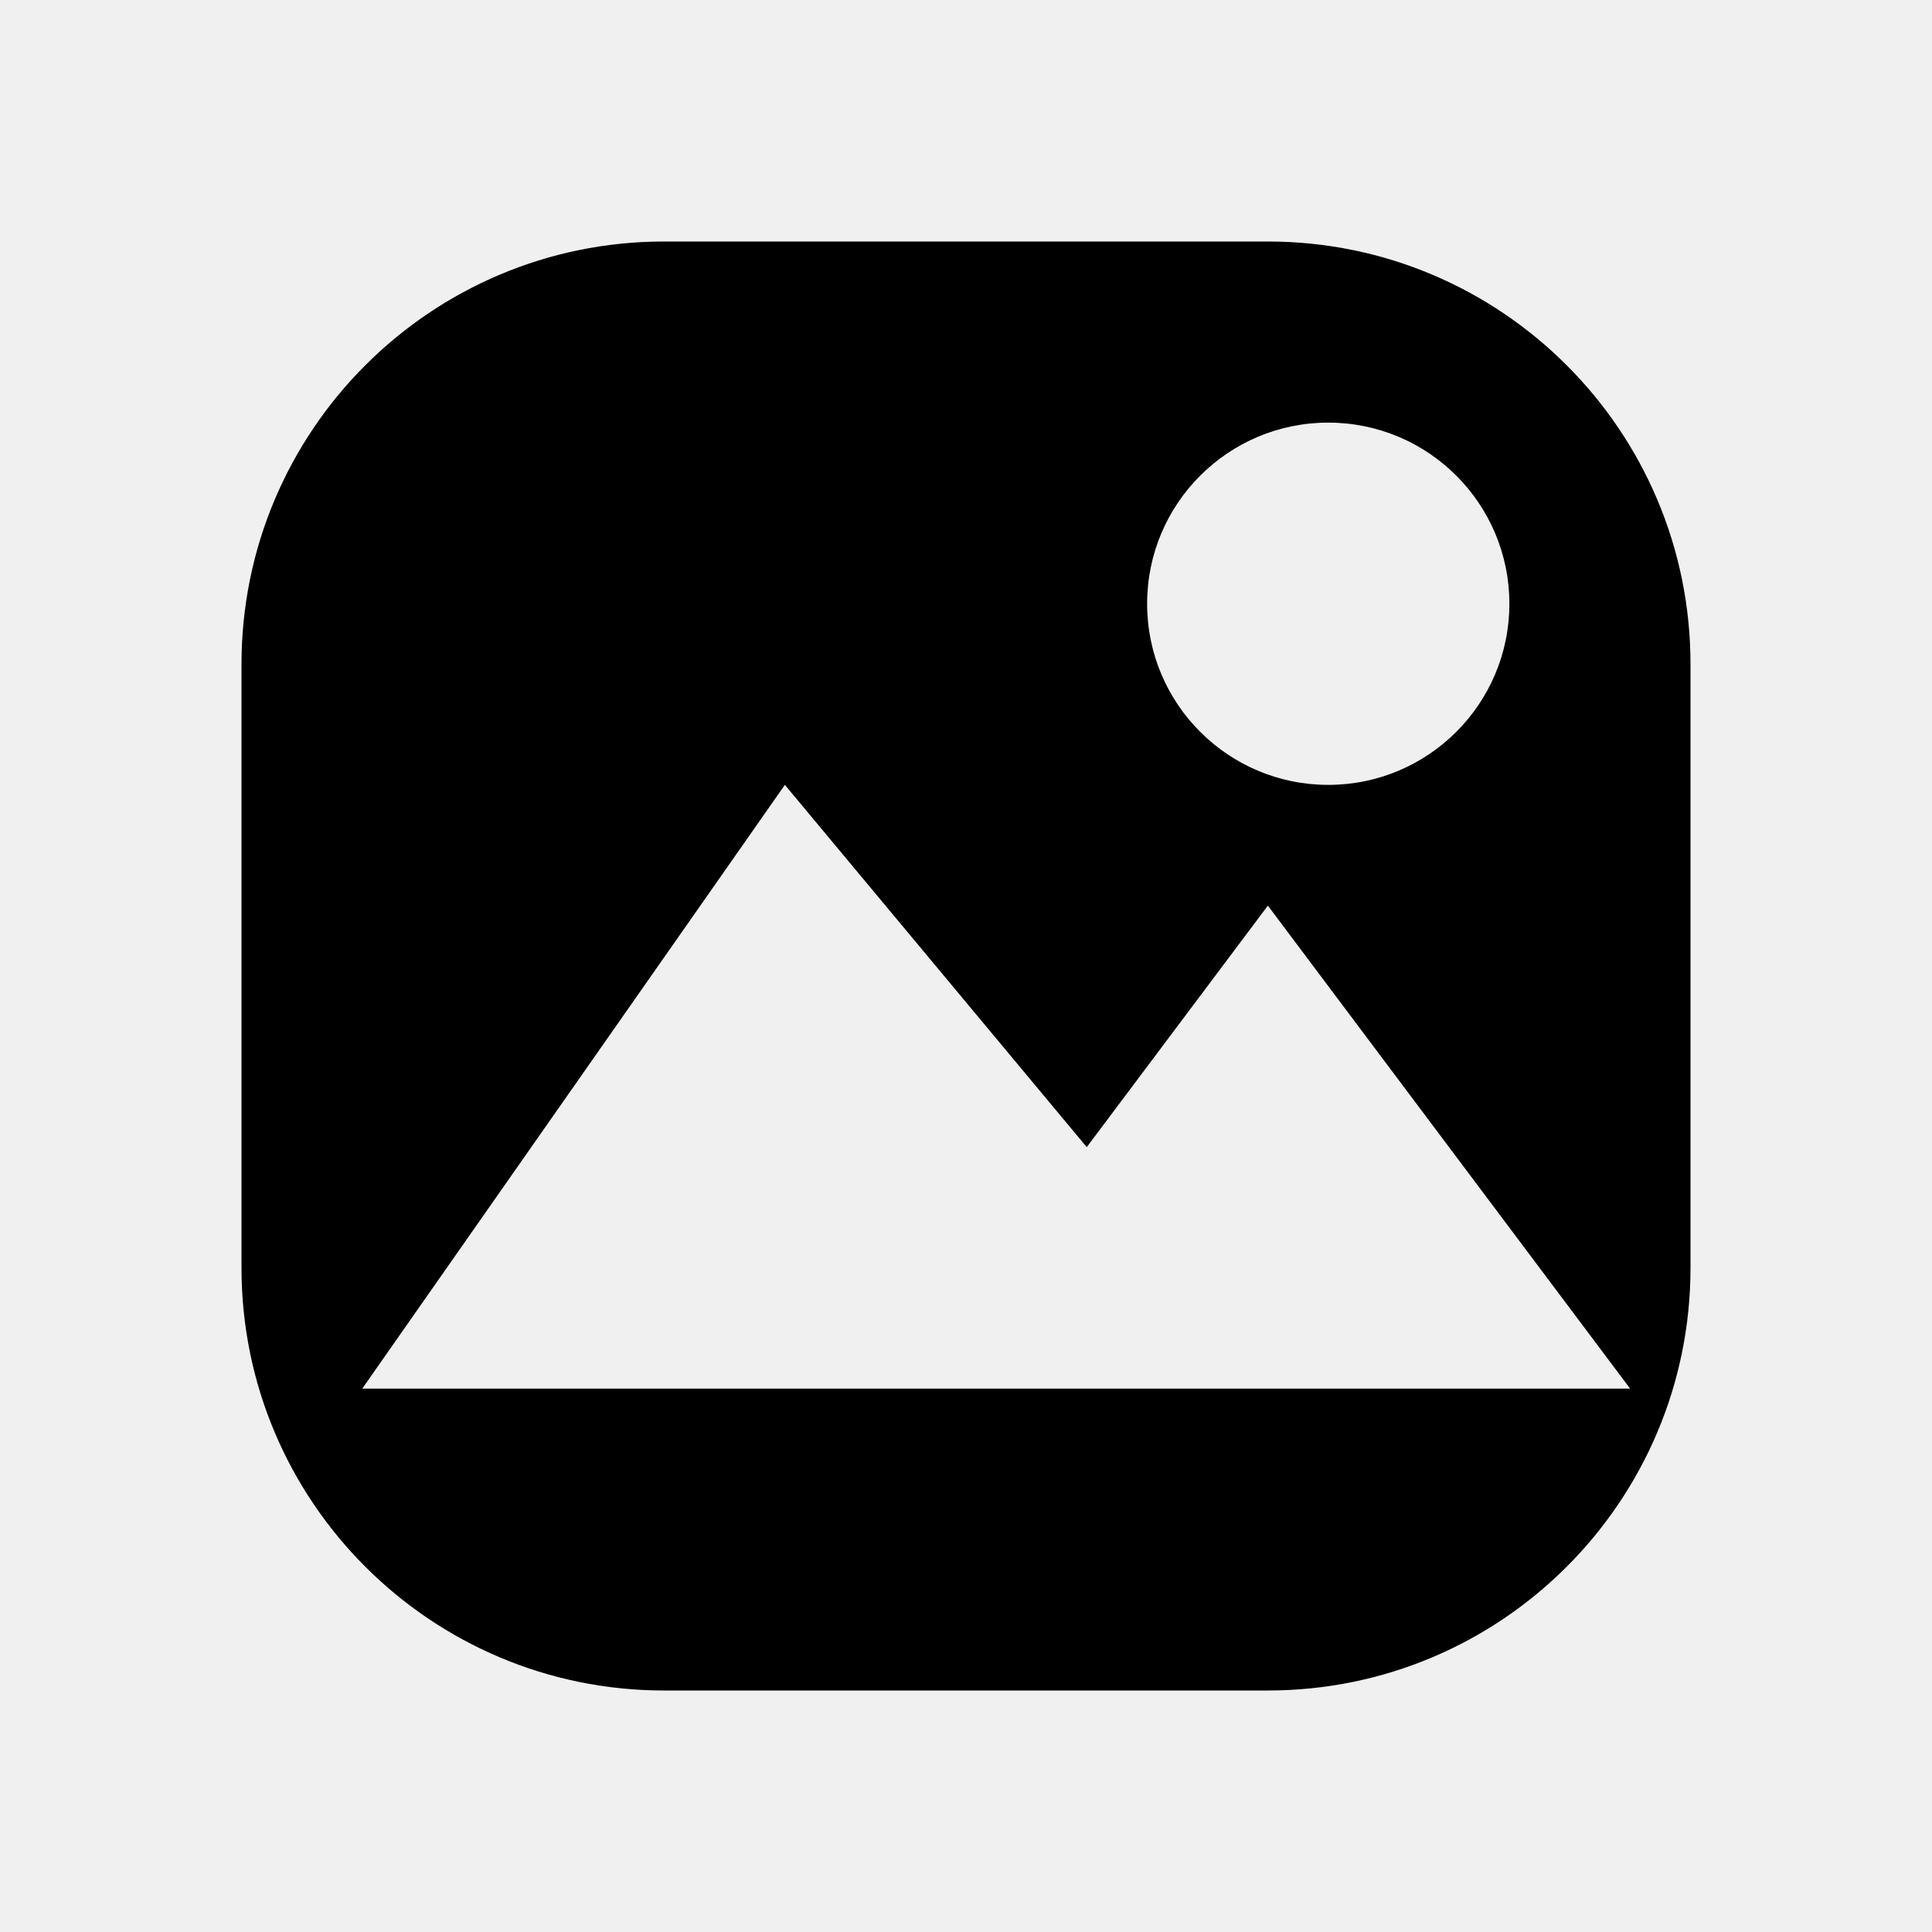
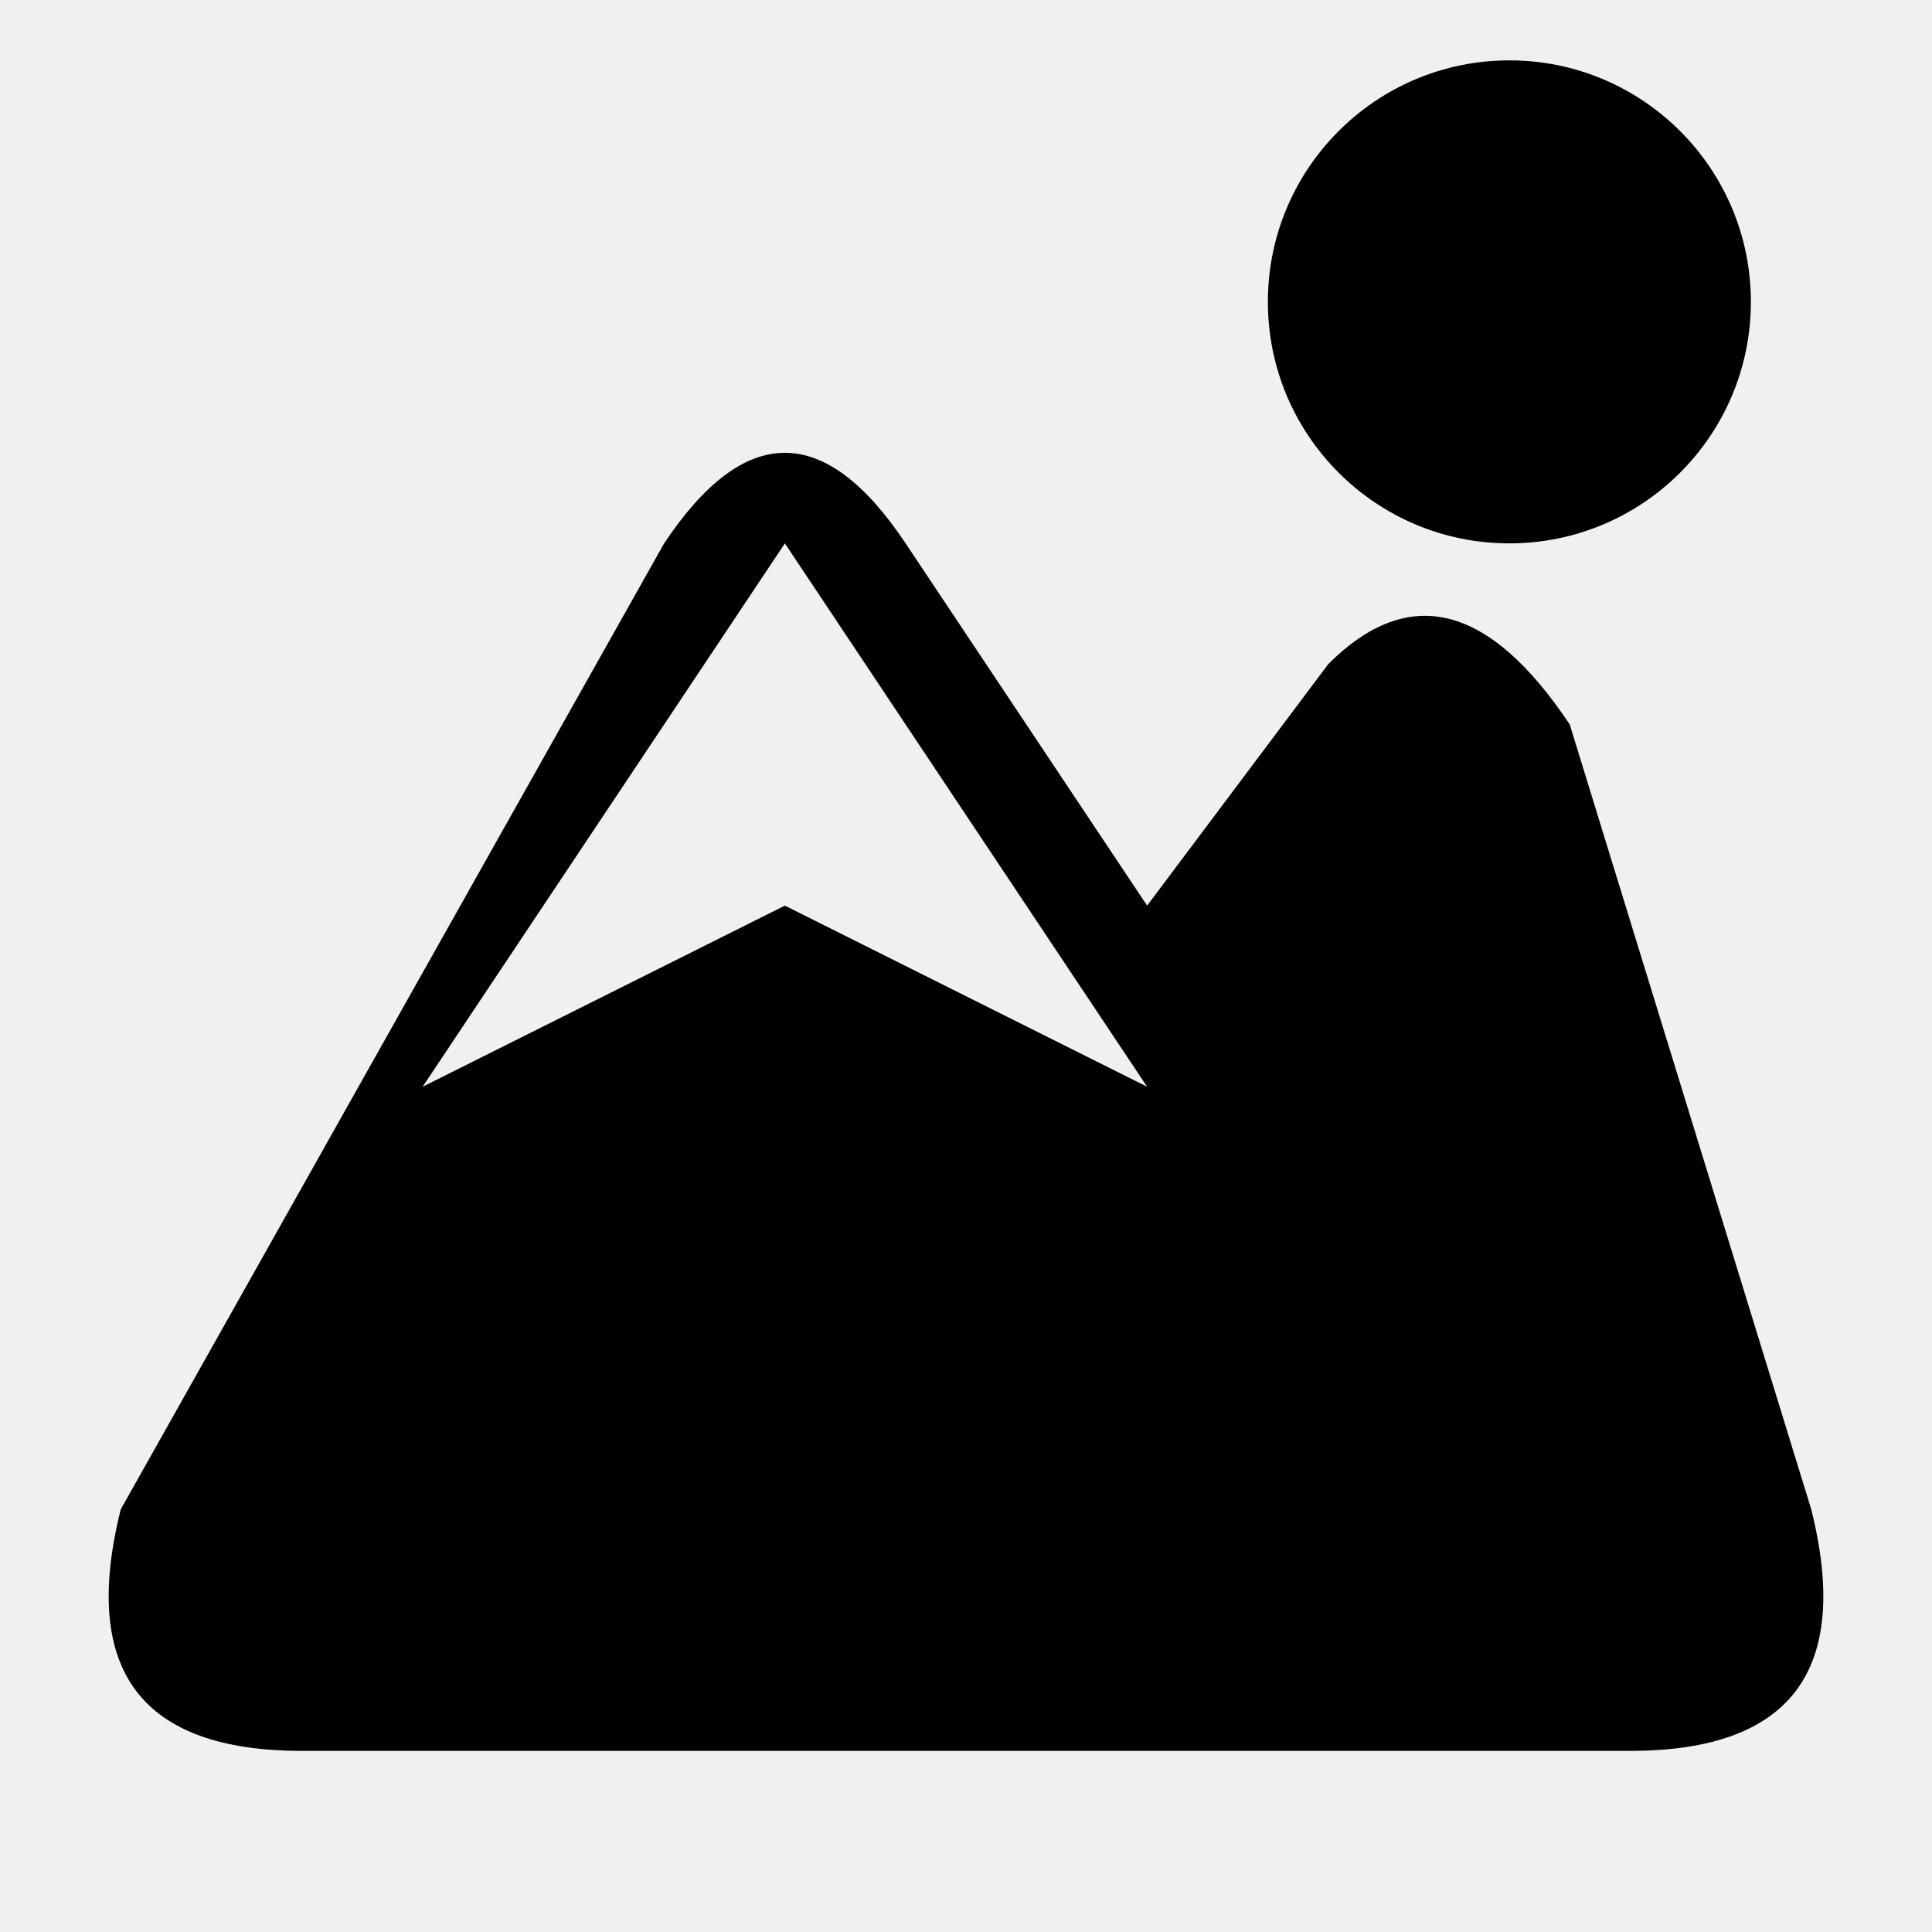
<svg xmlns="http://www.w3.org/2000/svg" viewBox="0 0 32 32" fill="currentColor">
  <defs>
    <mask id="asset-environment-knockout" maskUnits="userSpaceOnUse" x="0" y="0" width="32" height="32">
      <rect width="32" height="32" fill="white" />
      <g fill="black" color="black">
-         <path d="M6 23l7-10 5 6 3-4 6 8Z" />
-         <circle cx="22" cy="10" r="3" />
+         <path d="M7 18l6-9 6 9-6-3Z" />
      </g>
    </mask>
  </defs>
  <g mask="url(#asset-environment-knockout)">
-     <rect x="4" y="4" width="24" height="24" rx="7" />
+     <path d="M2 25l9-16q2-3 4 0l4 6 3-4q2-2 4 1l4 13q1 4-3 4H5q-4 0-3-4Z" />
+     <circle cx="25" cy="5" r="4" />
  </g>
</svg>
